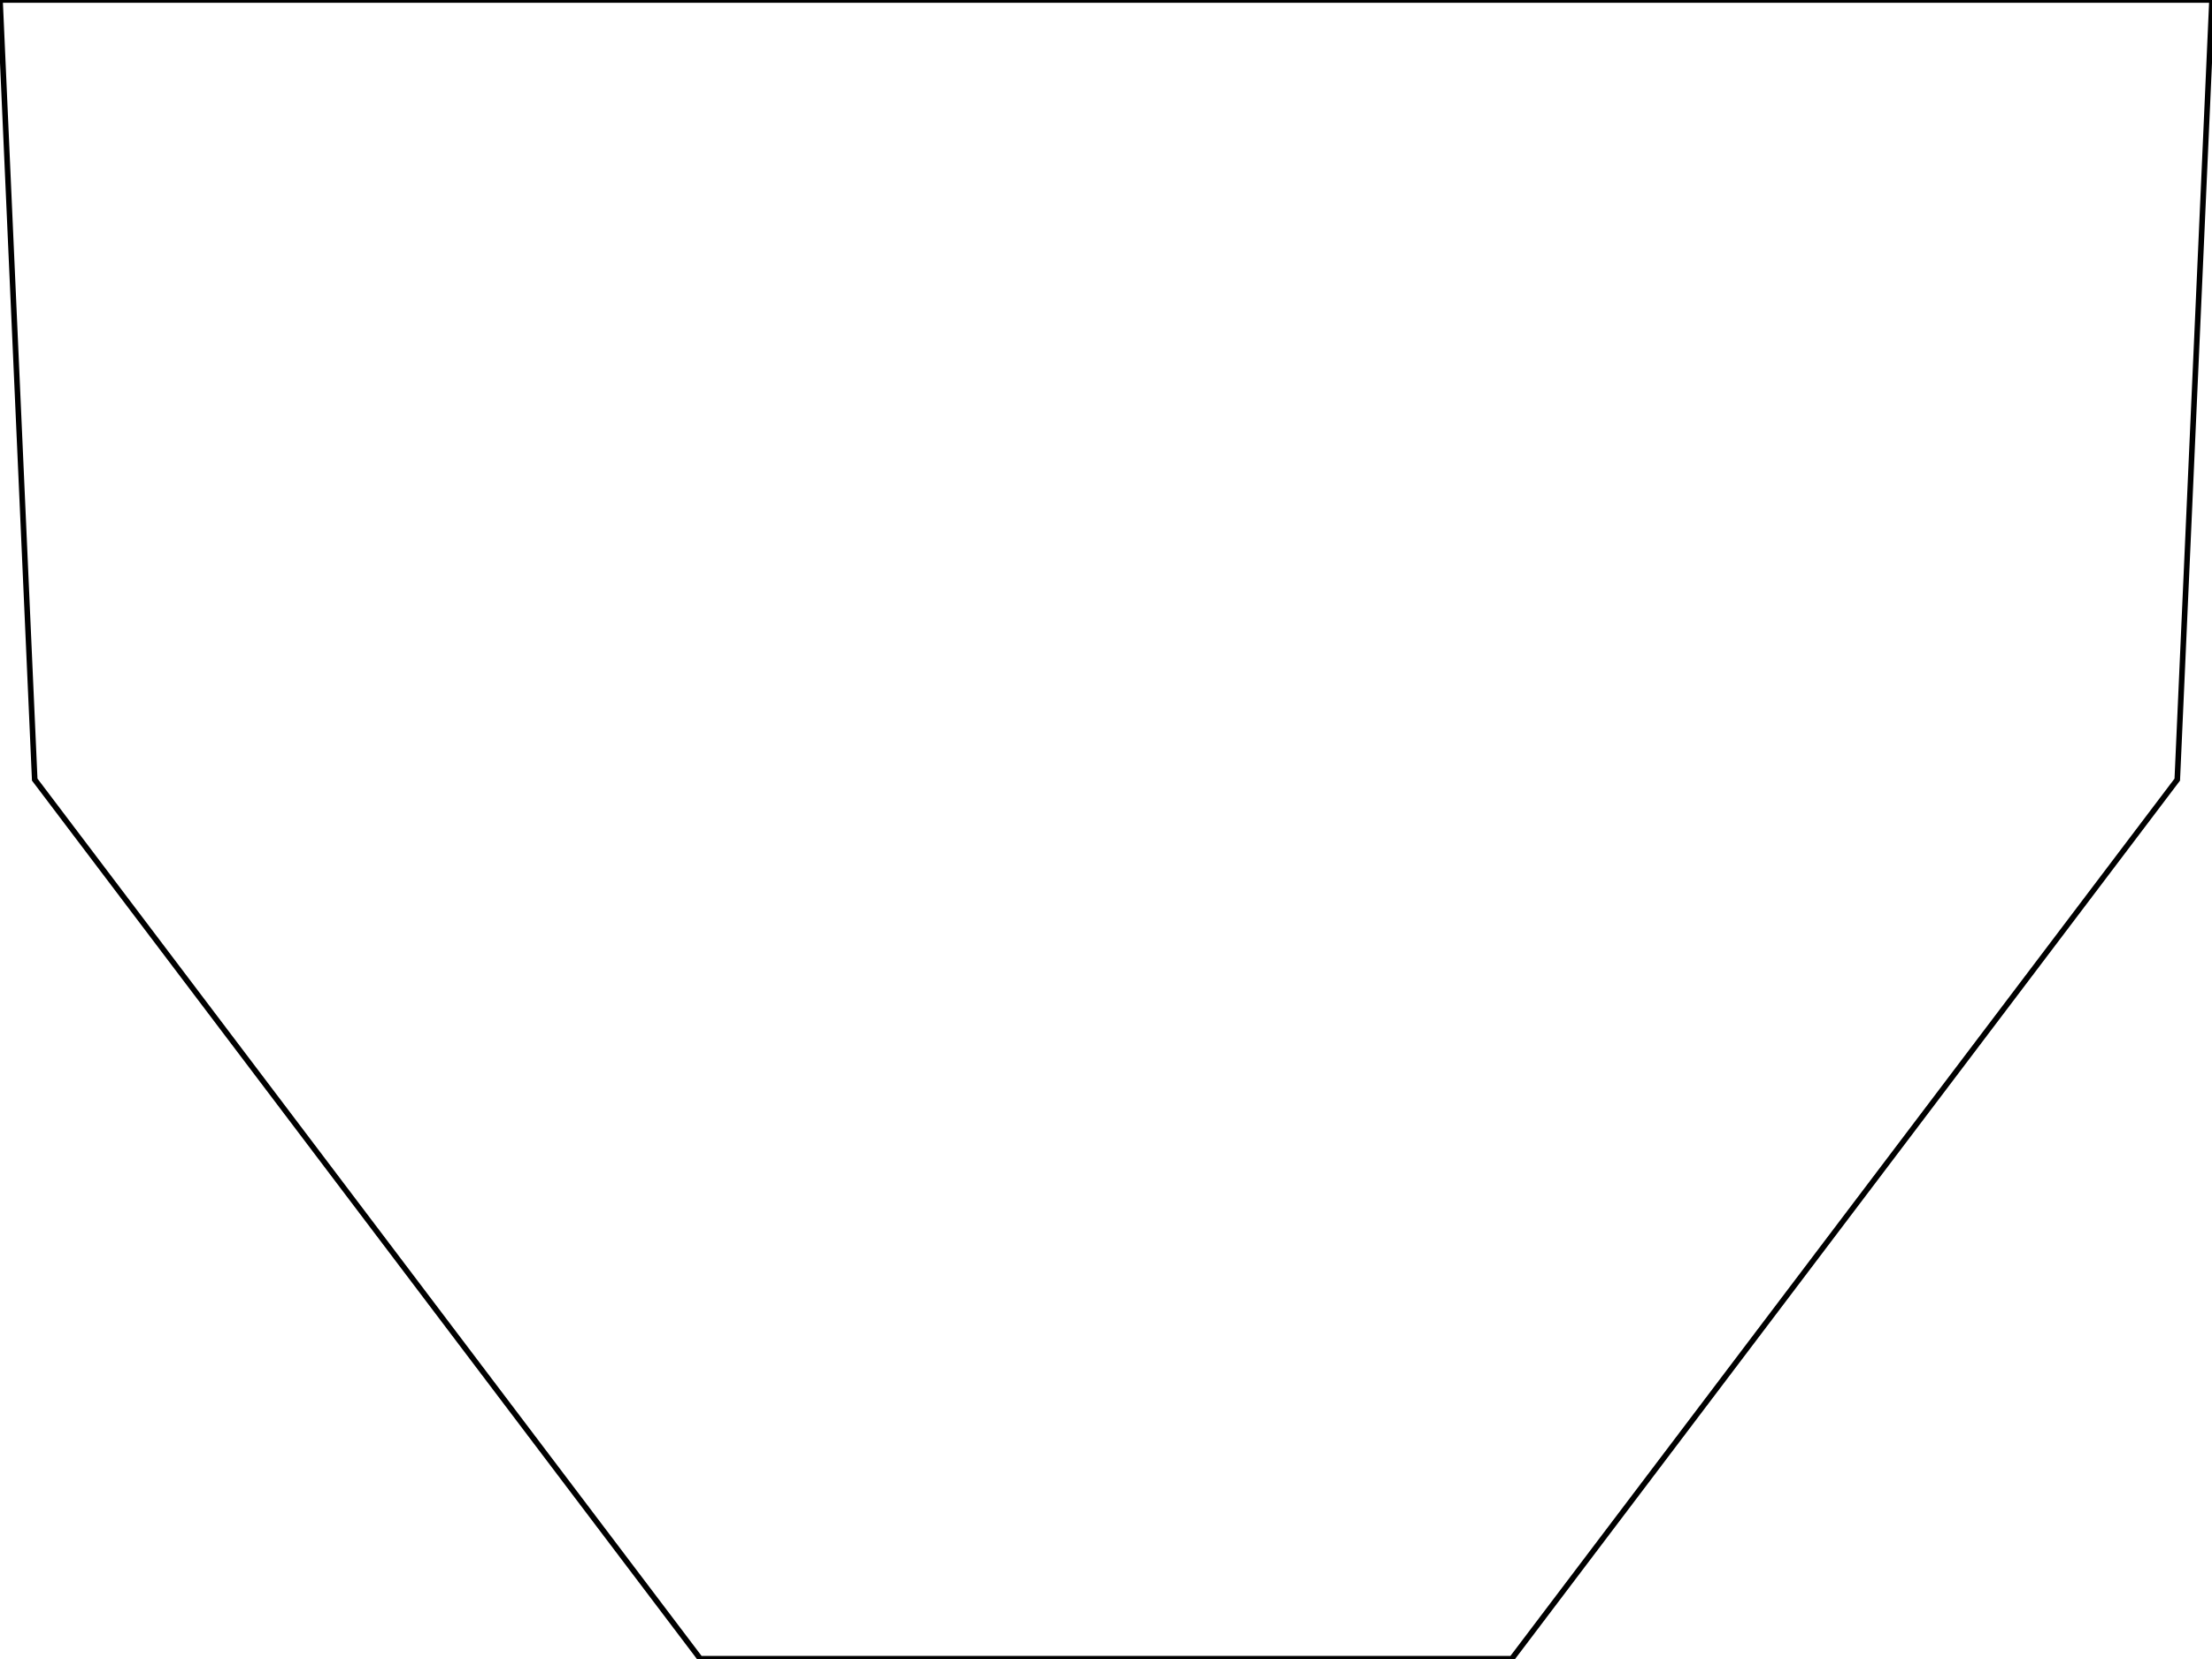
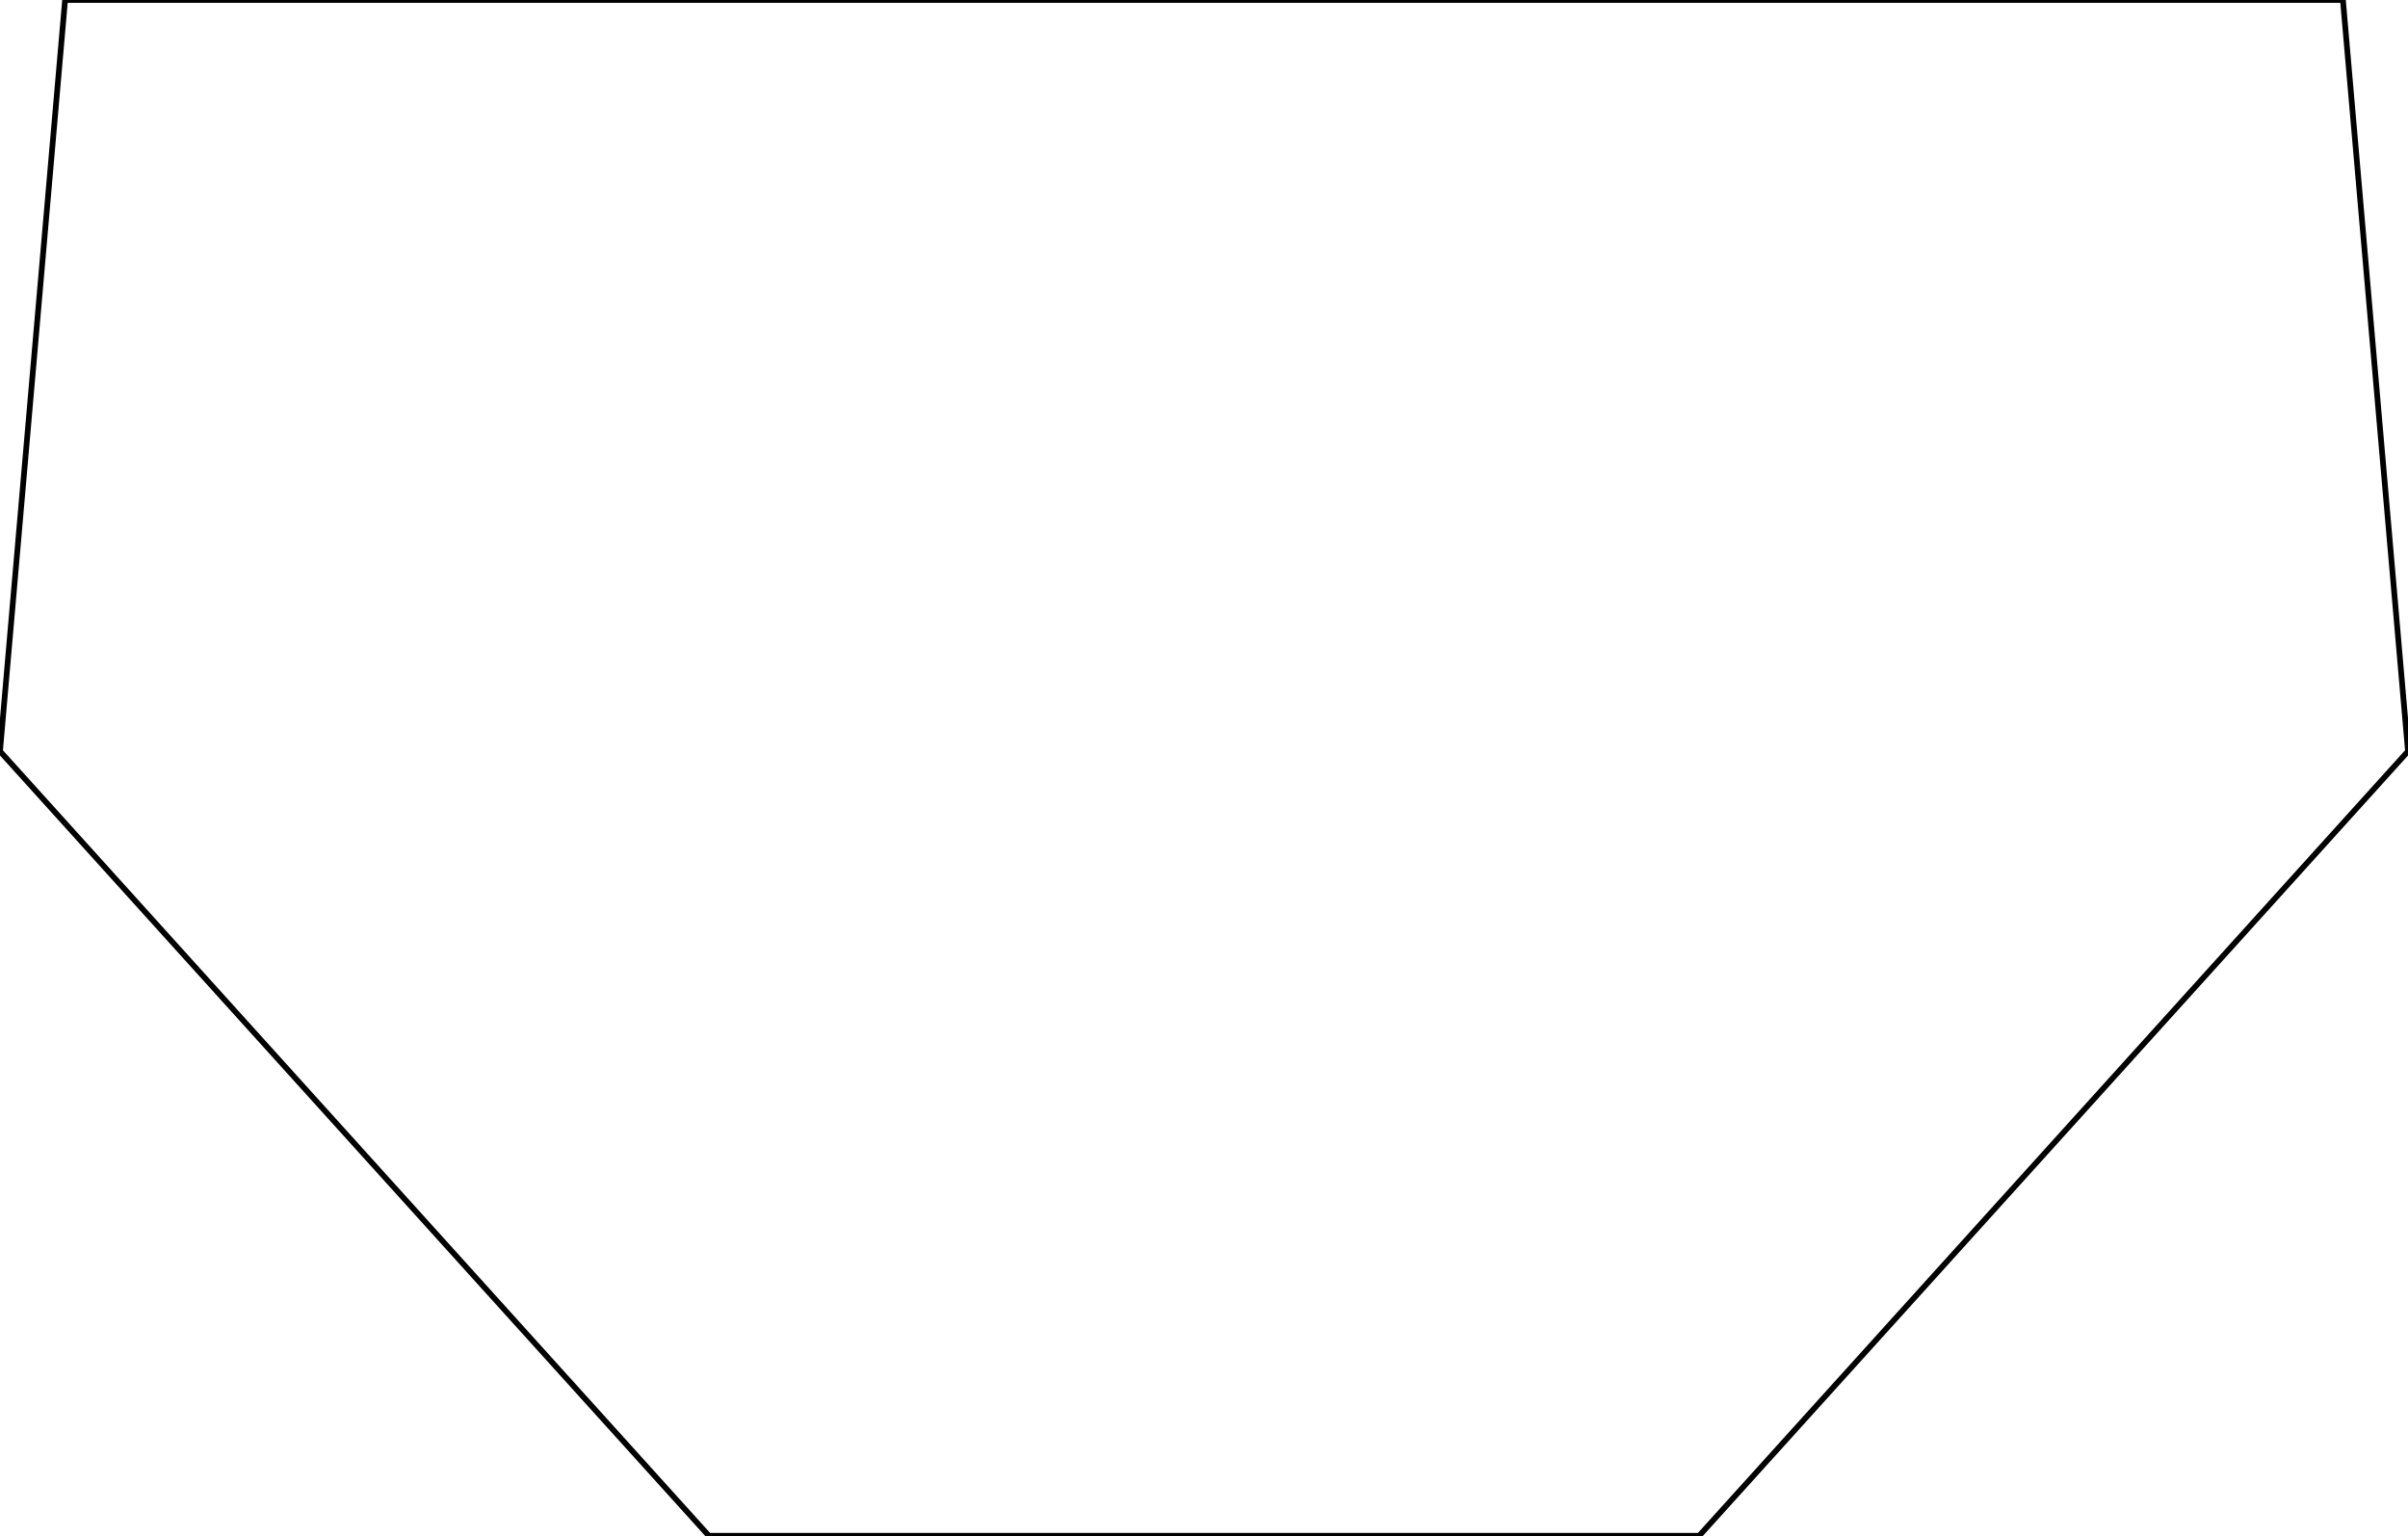
- <svg xmlns="http://www.w3.org/2000/svg" width="99.06mm" height="74.284mm" viewBox="0 0 99.06 74.284">
+ <svg xmlns="http://www.w3.org/2000/svg" width="105.757mm" height="67.462mm" viewBox="0 0 105.757 67.462">
  <g id="svgGroup" stroke-linecap="round" fill-rule="evenodd" font-size="9pt" stroke="#000" stroke-width="0.25mm" fill="none" style="stroke:#000;stroke-width:0.25mm;fill:none">
-     <path d="M 1.555 34.913 L 0 0 L 99.06 0 L 97.505 34.913 L 67.702 74.284 L 31.358 74.284 L 1.555 34.913 Z" vector-effect="non-scaling-stroke" />
+     <path d="M 0 33.002 L 2.858 0 L 102.899 0 L 105.757 33.002 L 74.627 67.462 L 31.131 67.462 L 0 33.002 Z" vector-effect="non-scaling-stroke" />
  </g>
</svg>
